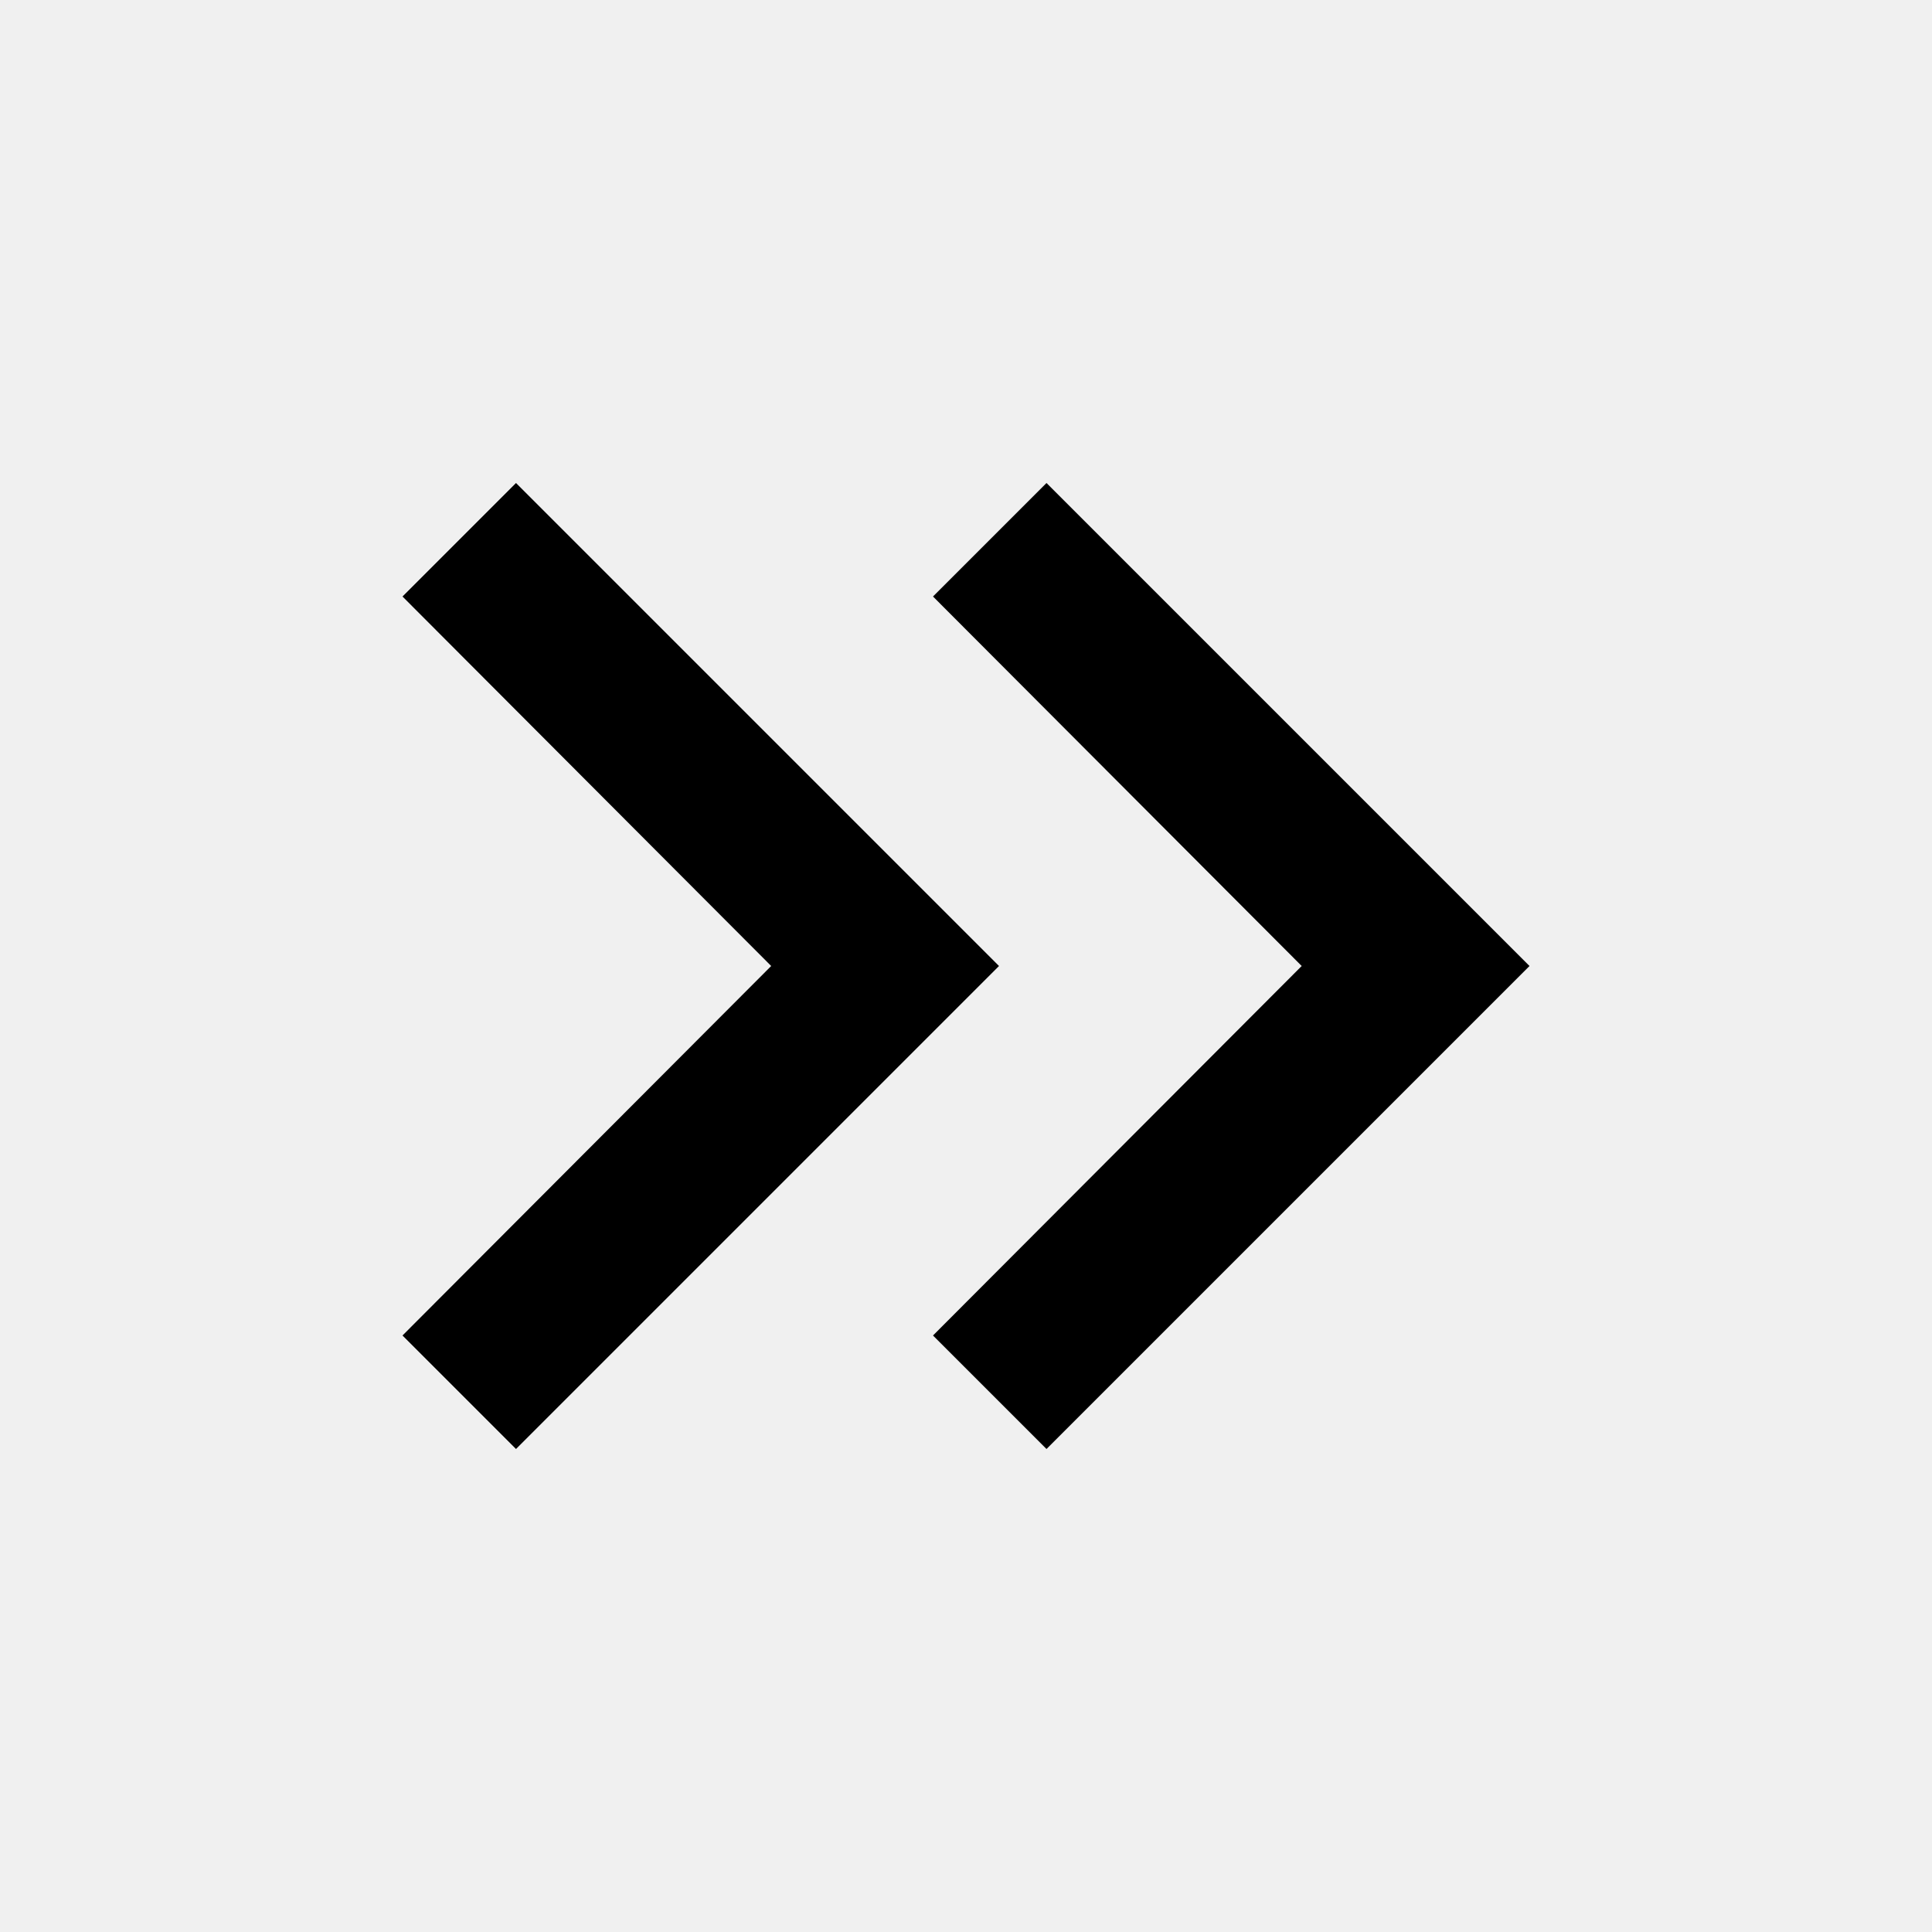
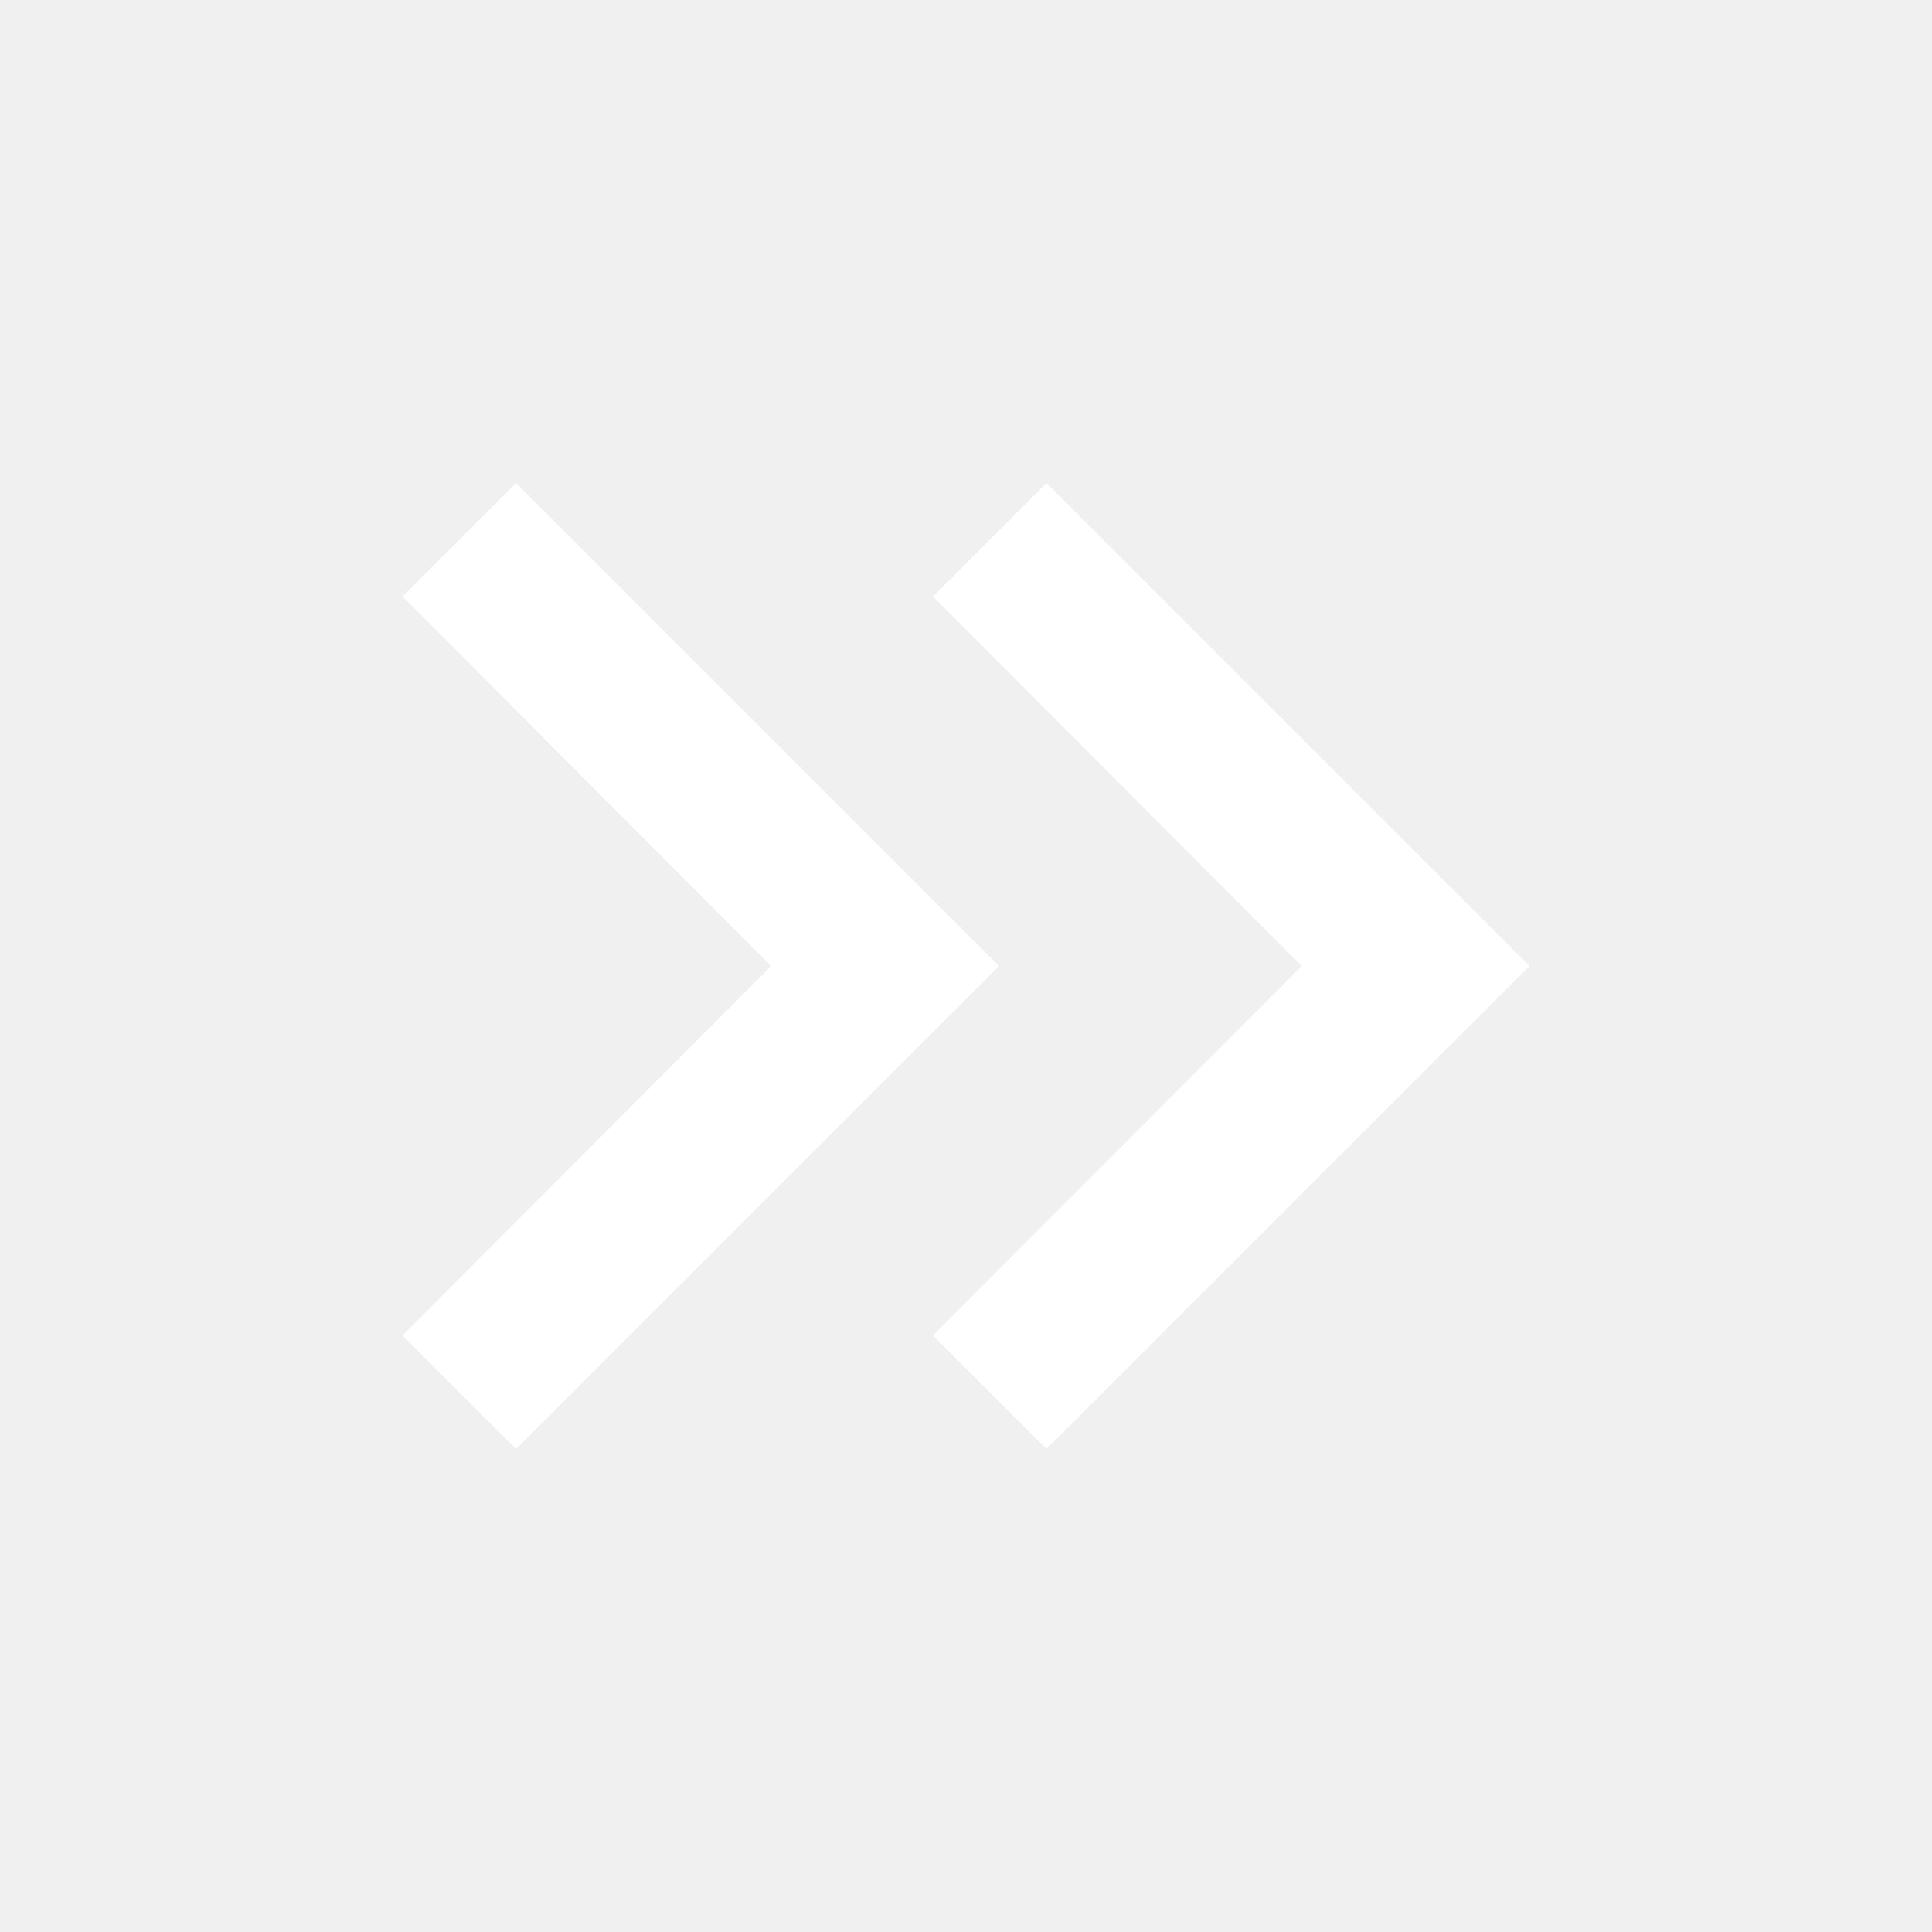
- <svg xmlns="http://www.w3.org/2000/svg" stroke="currentColor" fill="currentColor" stroke-width="0" viewBox="0 0 24 24" height="1em" width="1em">
+ <svg xmlns="http://www.w3.org/2000/svg" stroke="#fff" fill="#fff" stroke-width="0" viewBox="0 0 24 24" height="1em" width="1em">
  <path fill="none" d="M0 0h24v24H0z" />
  <path d="M6.41 6 5 7.41 9.58 12 5 16.59 6.41 18l6-6z" />
  <path d="m13 6-1.41 1.41L16.17 12l-4.58 4.59L13 18l6-6z" />
</svg>
